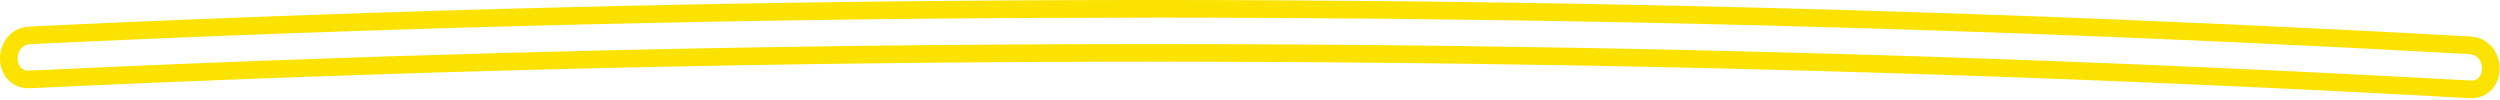
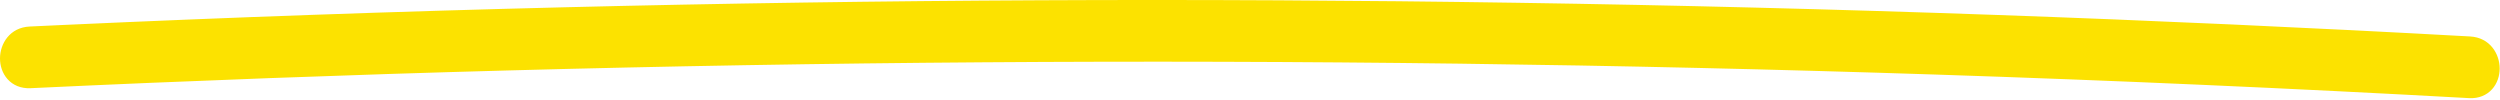
<svg xmlns="http://www.w3.org/2000/svg" width="851" height="34" viewBox="0 0 851 34" fill="none">
-   <path d="M191.799 2.485C299.974 -0.196 408.21 -0.705 516.405 0.945C624.601 2.596 732.766 6.437 840.811 12.409H840.81C847.597 12.782 850.882 18.366 850.887 23.299C850.889 25.782 850.096 28.382 848.31 30.366C846.458 32.422 843.748 33.579 840.481 33.4H840.479C780.016 30.052 719.521 27.372 658.998 25.383C550.933 21.824 442.787 20.435 334.662 21.205C226.527 21.975 118.402 24.932 10.387 30.02C7.116 30.176 4.411 29 2.566 26.938C0.786 24.946 -0.005 22.344 2.25191e-05 19.86C0.01 14.926 3.305 9.347 10.104 9.028L21.455 8.501C78.213 5.906 134.997 3.892 191.799 2.485ZM516.313 6.944C408.198 5.295 300.043 5.804 191.948 8.483C131.405 9.983 70.881 12.172 10.387 15.021H10.385C7.554 15.154 6.005 17.304 6 19.872C5.998 21.139 6.407 22.231 7.039 22.938C7.608 23.575 8.528 24.103 10.103 24.028H10.104C118.198 18.936 226.404 15.975 334.62 15.205C442.825 14.435 551.051 15.825 659.196 19.387H659.195C719.764 21.377 780.303 24.058 840.812 27.409H840.811C842.378 27.495 843.289 26.975 843.851 26.352C844.477 25.656 844.888 24.573 844.887 23.306C844.884 20.738 843.333 18.557 840.48 18.4H840.479C732.514 12.432 624.428 8.594 516.313 6.944Z" fill="#FCE200" />
+   <path d="M10.245 27.025C118.3 21.935 226.466 18.975 334.641 18.205C442.806 17.435 550.992 18.825 659.097 22.385C719.643 24.375 780.159 27.055 840.645 30.405C850.315 30.935 850.285 15.935 840.645 15.405C732.64 9.435 624.515 5.595 516.36 3.945C408.204 2.295 300.009 2.805 191.874 5.485C131.307 6.985 70.761 9.175 10.245 12.025C0.615 12.475 0.555 27.485 10.245 27.025Z" fill="#FCE200" />
+   <path d="M191.799 2.485C299.974 -0.196 408.21 -0.705 516.405 0.945C624.601 2.596 732.766 6.437 840.811 12.409C847.598 12.782 850.882 18.366 850.887 23.299C850.889 25.782 850.096 28.382 848.31 30.366C846.458 32.422 843.748 33.579 840.481 33.4H840.479C780.016 30.052 719.521 27.372 658.998 25.383C550.933 21.824 442.787 20.435 334.662 21.205C226.528 21.975 118.402 24.932 10.387 30.02C7.116 30.176 4.411 29 2.566 26.938C0.786 24.946 -0.005 22.344 2.25191e-05 19.86C0.01 14.926 3.305 9.347 10.104 9.028L21.455 8.501C78.213 5.906 134.997 3.892 191.799 2.485ZM516.313 6.944C408.198 5.295 300.043 5.804 191.948 8.483C131.405 9.983 70.881 12.172 10.387 15.021H10.385C7.554 15.154 6.005 17.304 6 19.872C5.998 21.139 6.407 22.231 7.039 22.938C7.608 23.575 8.528 24.103 10.103 24.028C118.197 18.936 226.404 15.975 334.62 15.205C442.825 14.435 551.051 15.825 659.196 19.387C719.765 21.377 780.303 24.058 840.812 27.409C842.379 27.495 843.289 26.975 843.851 26.352C844.477 25.656 844.888 24.573 844.887 23.306C844.884 20.738 843.333 18.557 840.48 18.4C732.515 12.432 624.428 8.594 516.313 6.944Z" fill="#FCE200" />
</svg>
